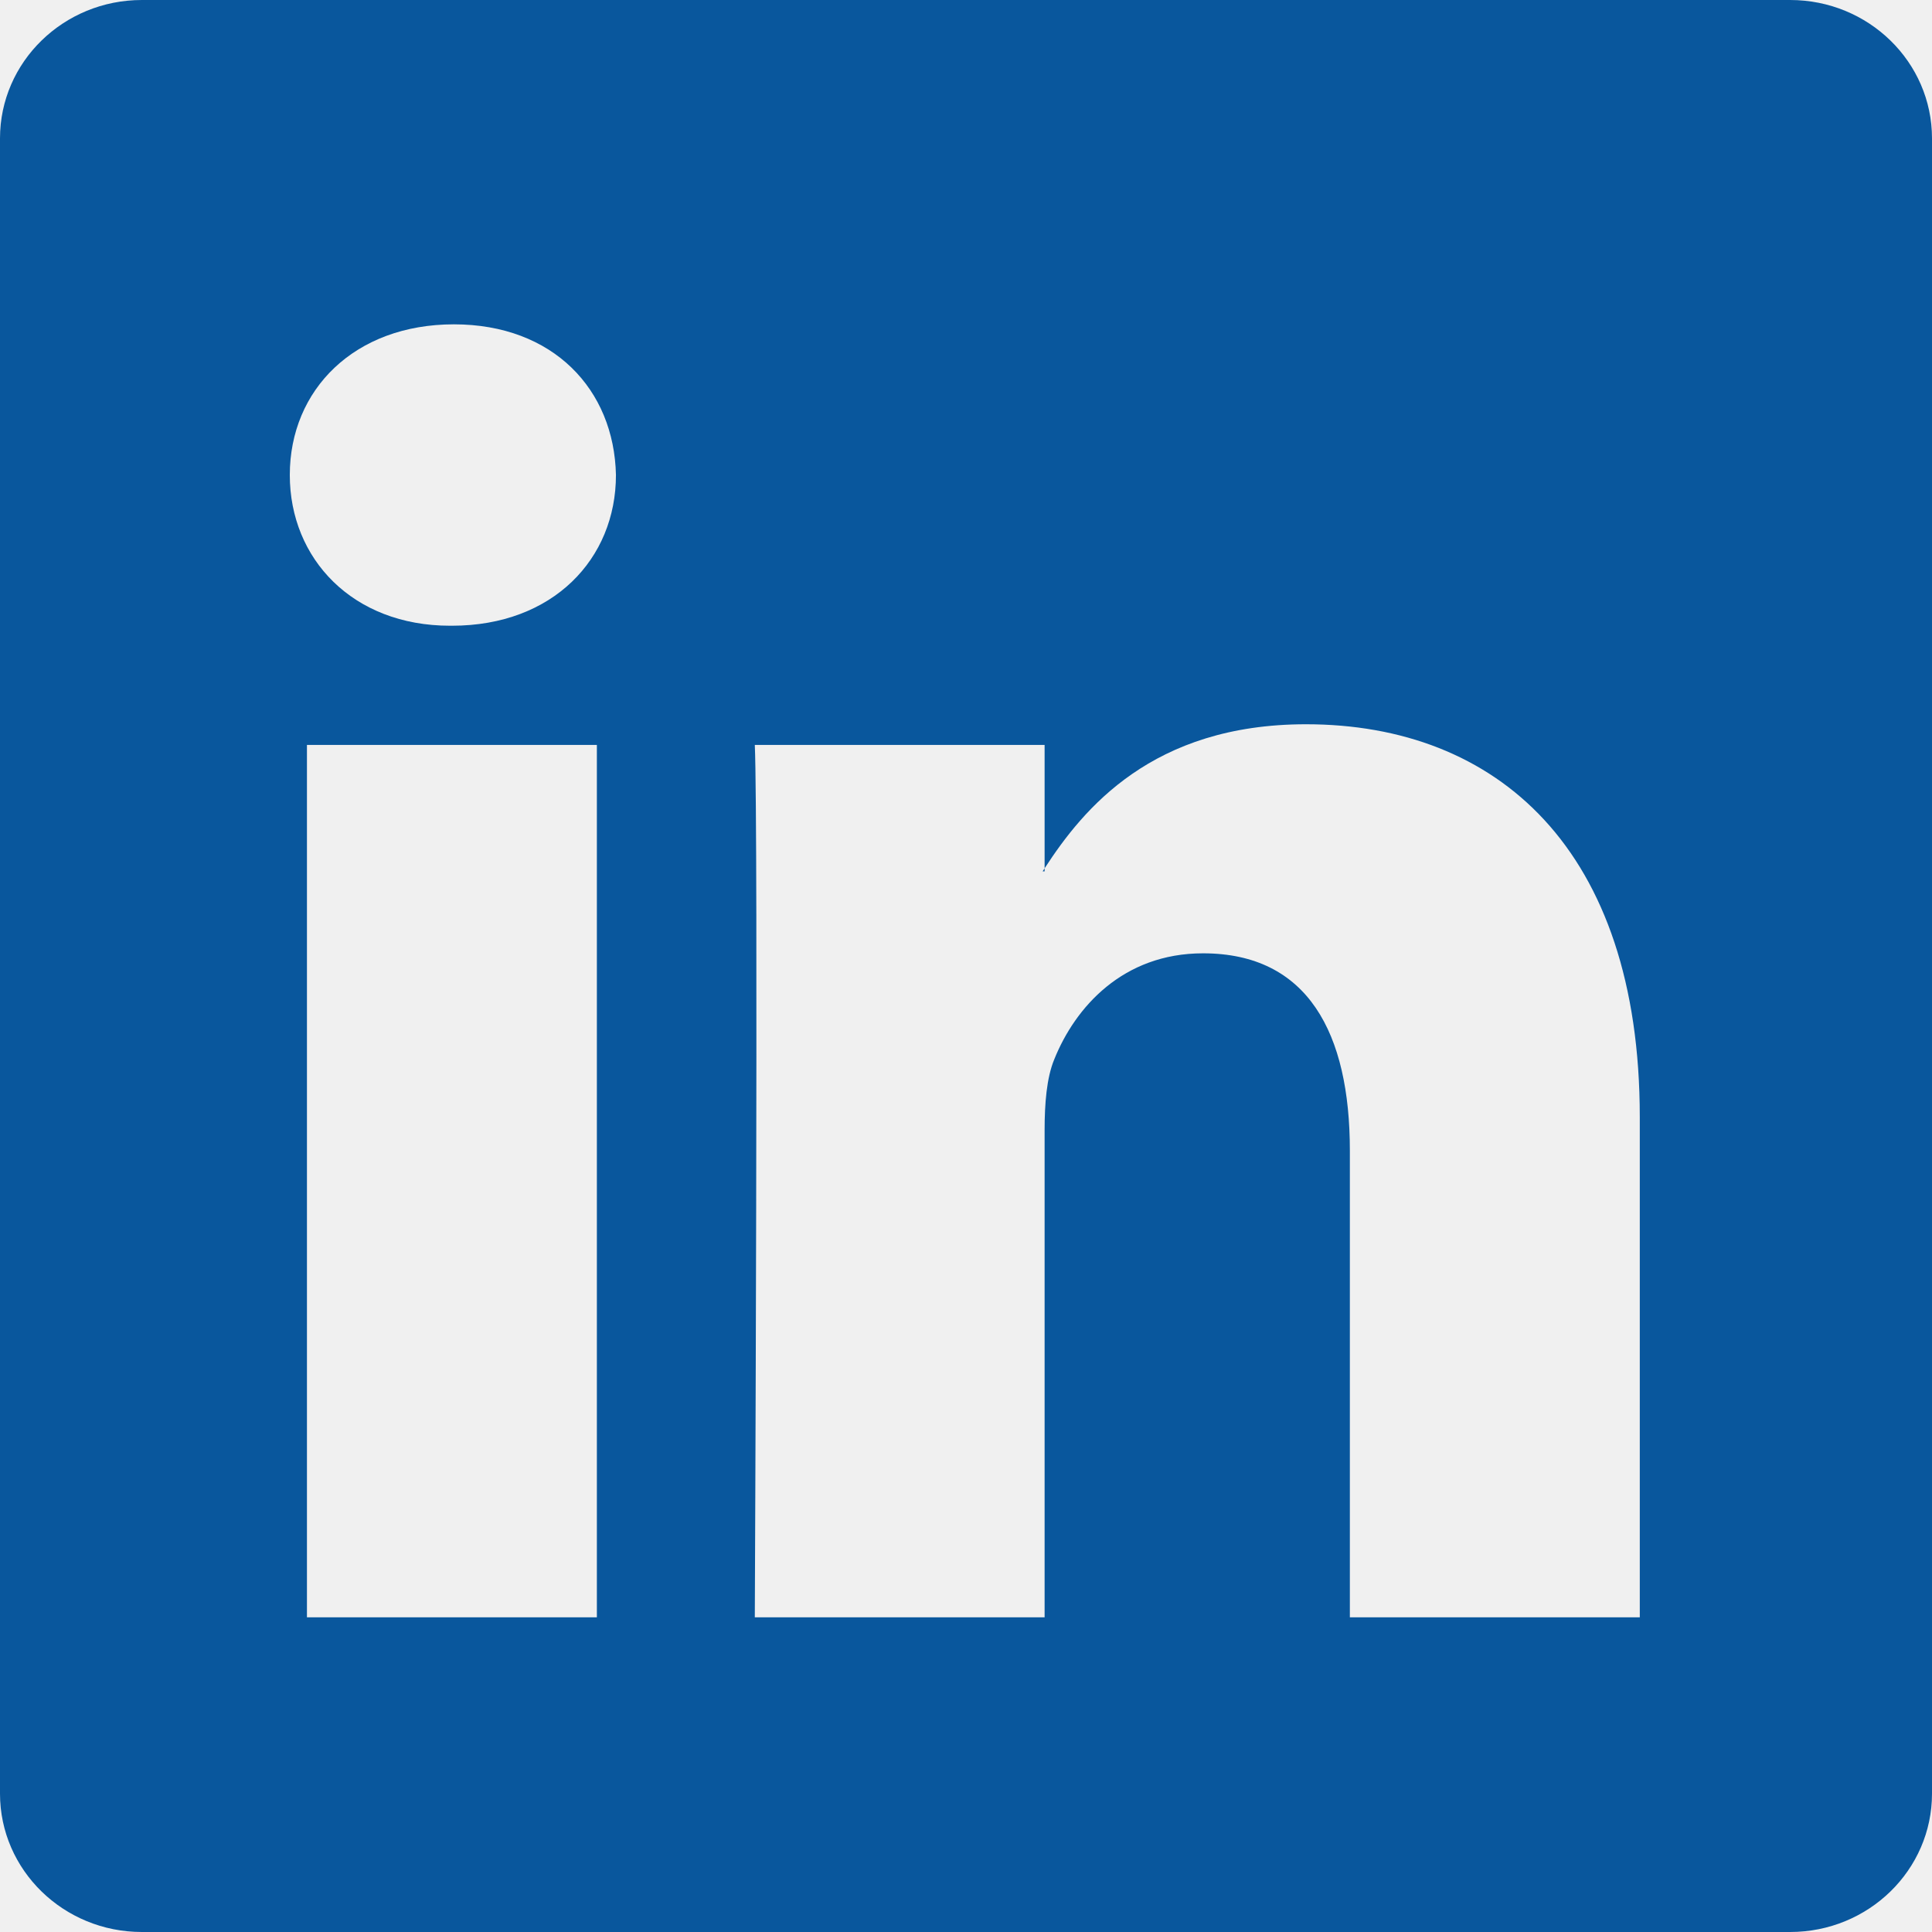
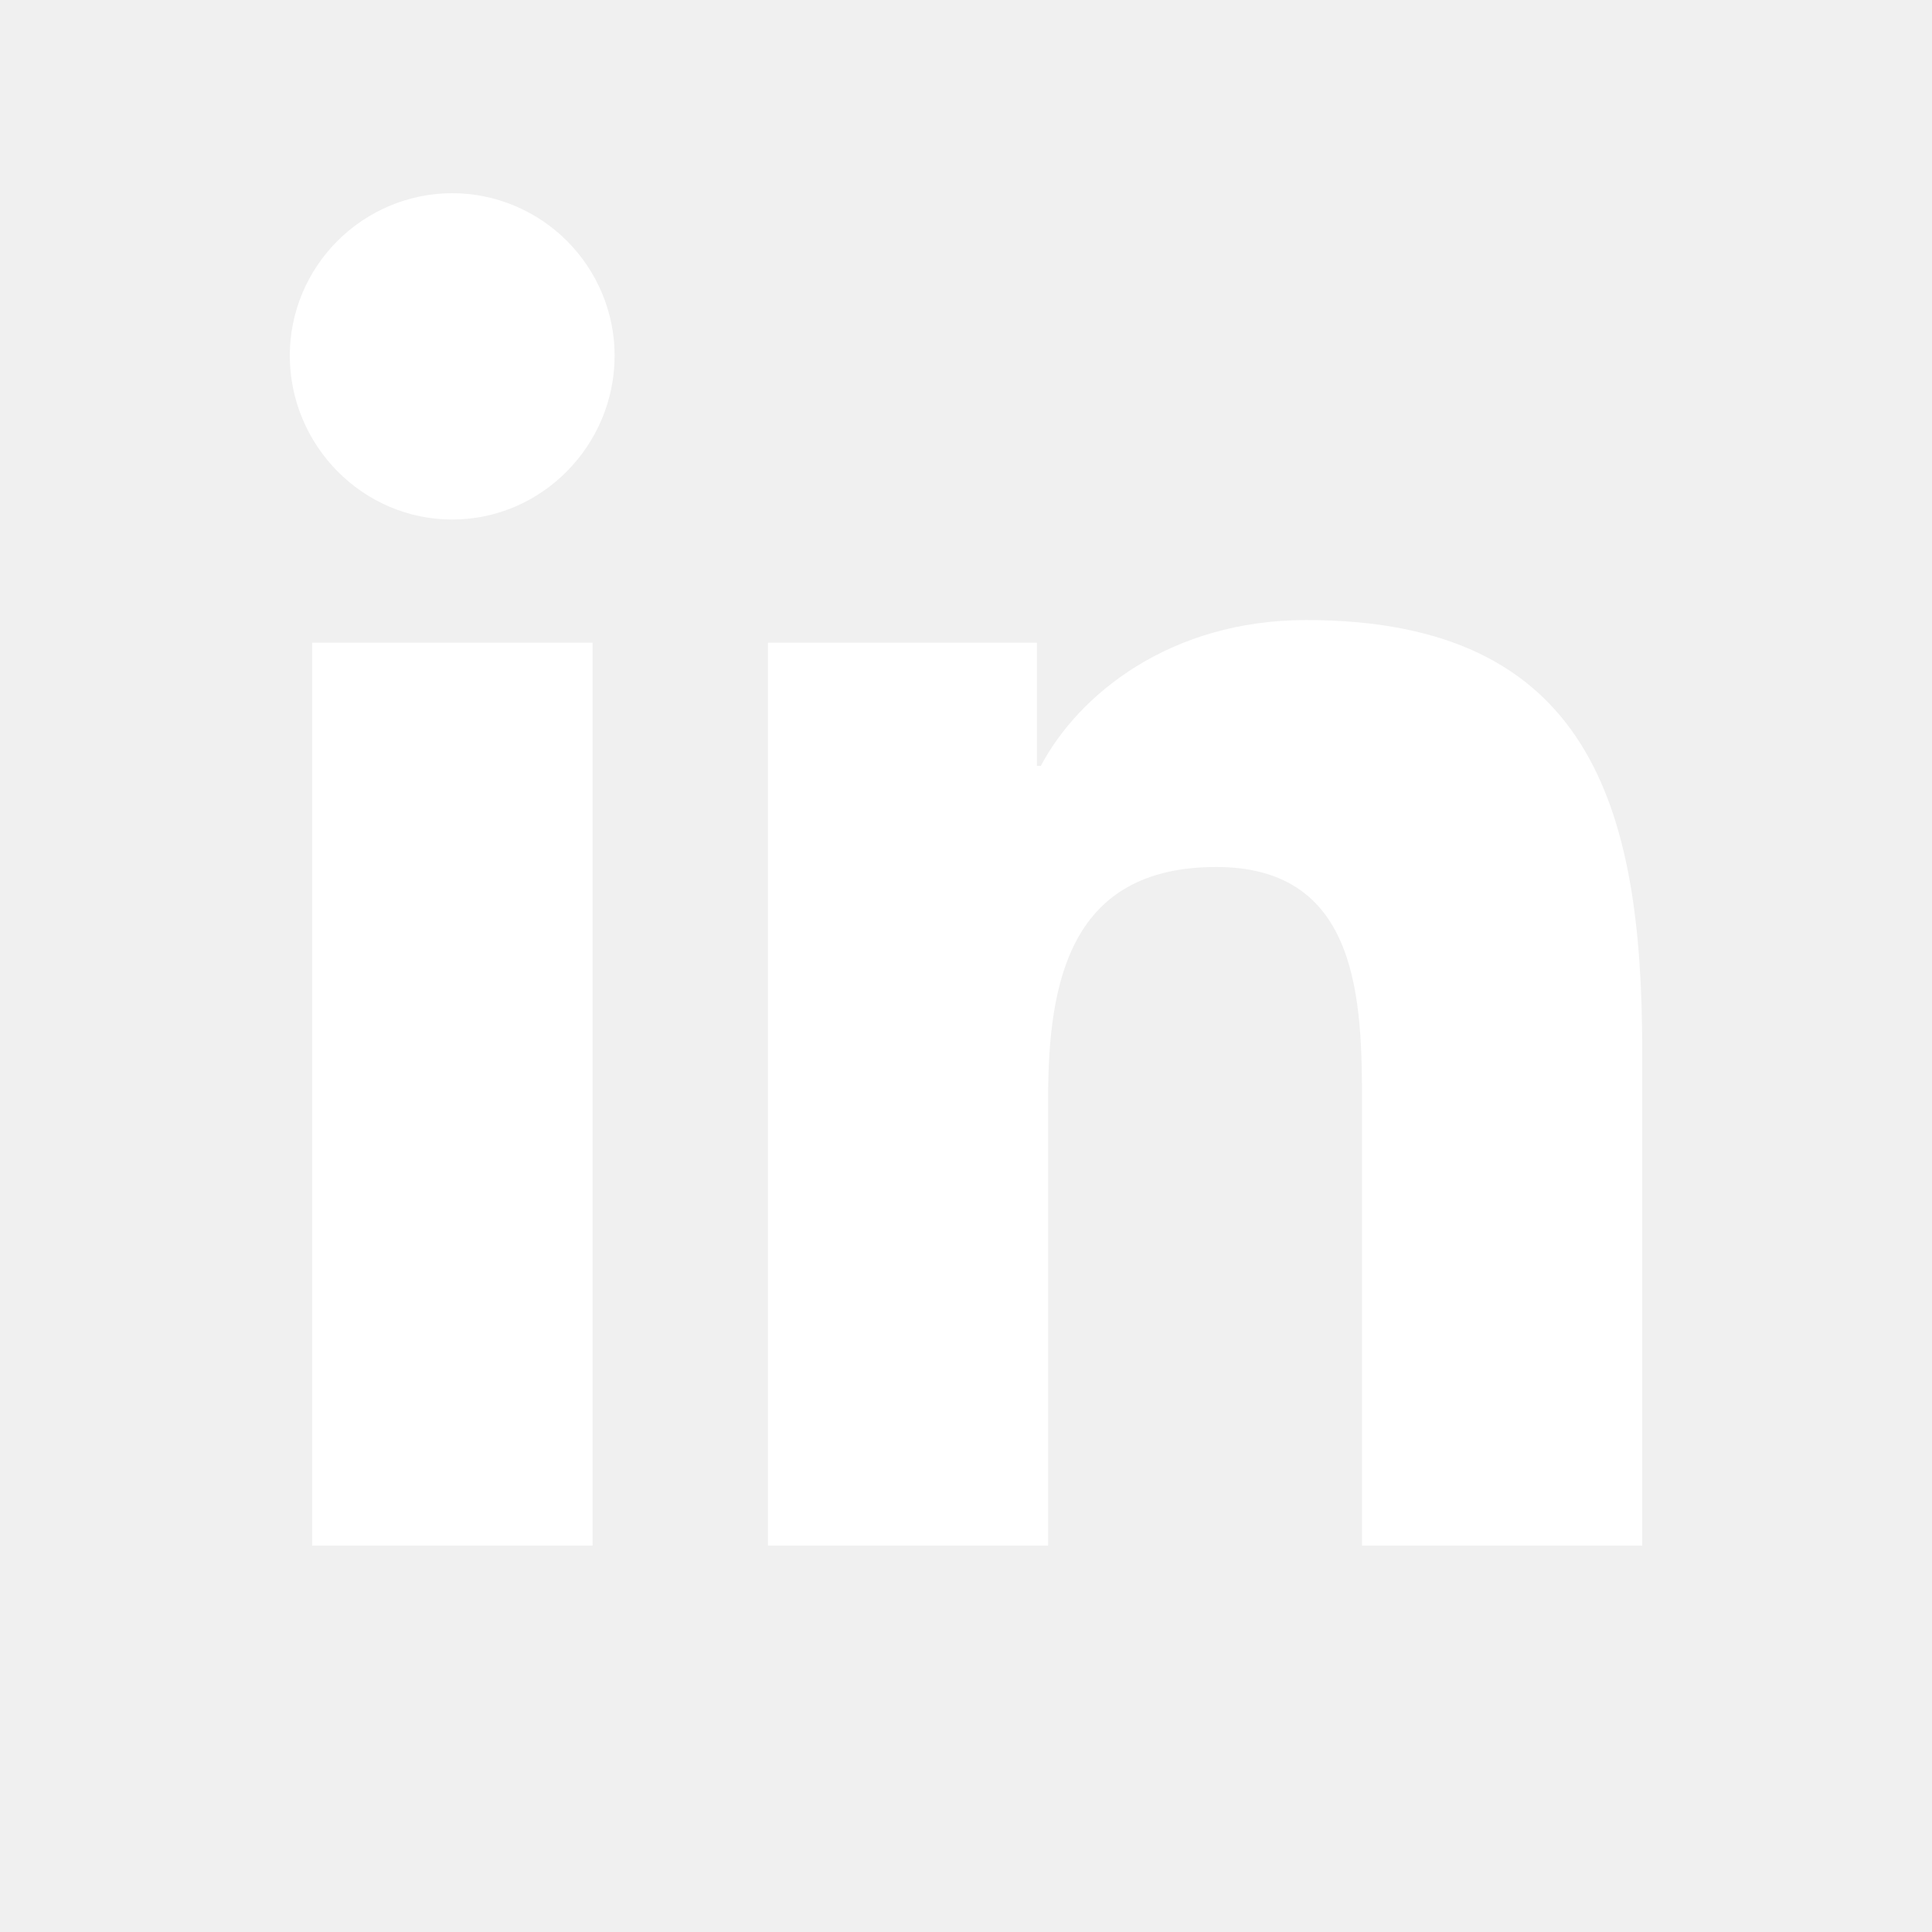
- <svg xmlns="http://www.w3.org/2000/svg" width="16" height="16" fill="#09579D" class="bi bi-linkedin" viewBox="0 0 16 16">
-   <path d="M0 1.146C0 .513.526 0 1.175 0h13.65C15.474 0 16 .513 16 1.146v13.708c0 .633-.526 1.146-1.175 1.146H1.175C.526 16 0 15.487 0 14.854zm4.943 12.248V6.169H2.542v7.225zm-1.2-8.212c.837 0 1.358-.554 1.358-1.248-.015-.709-.52-1.248-1.342-1.248S2.4 3.226 2.4 3.934c0 .694.521 1.248 1.327 1.248zm4.908 8.212V9.359c0-.216.016-.432.08-.586.173-.431.568-.878 1.232-.878.869 0 1.216.662 1.216 1.634v3.865h2.401V9.25c0-2.22-1.184-3.252-2.764-3.252-1.274 0-1.845.7-2.165 1.193v.025h-.016l.016-.025V6.169h-2.4c.03.678 0 7.225 0 7.225z" />
+ <svg xmlns="http://www.w3.org/2000/svg" fill="#FFFFFF" viewBox="0 0 640 640">
+   <path d="M196.3 512L103.4 512L103.4 212.9L196.3 212.9L196.3 512zM149.8 172.1C120.1 172.1 96 147.5 96 117.8C96 103.5 101.7 89.9 111.8 79.8C121.9 69.7 135.6 64 149.8 64C164 64 177.7 69.7 187.8 79.8C197.9 89.9 203.6 103.6 203.6 117.8C203.6 147.5 179.5 172.1 149.8 172.1zM543.9 512L451.2 512L451.2 366.4C451.2 331.7 450.5 287.2 402.9 287.2C354.6 287.2 347.2 324.9 347.2 363.9L347.2 512L254.4 512L254.4 212.9L343.5 212.9L343.5 253.7L344.8 253.7C357.2 230.2 387.5 205.4 432.7 205.4C526.7 205.4 544 267.3 544 347.7L544 512L543.9 512z" />
</svg>
